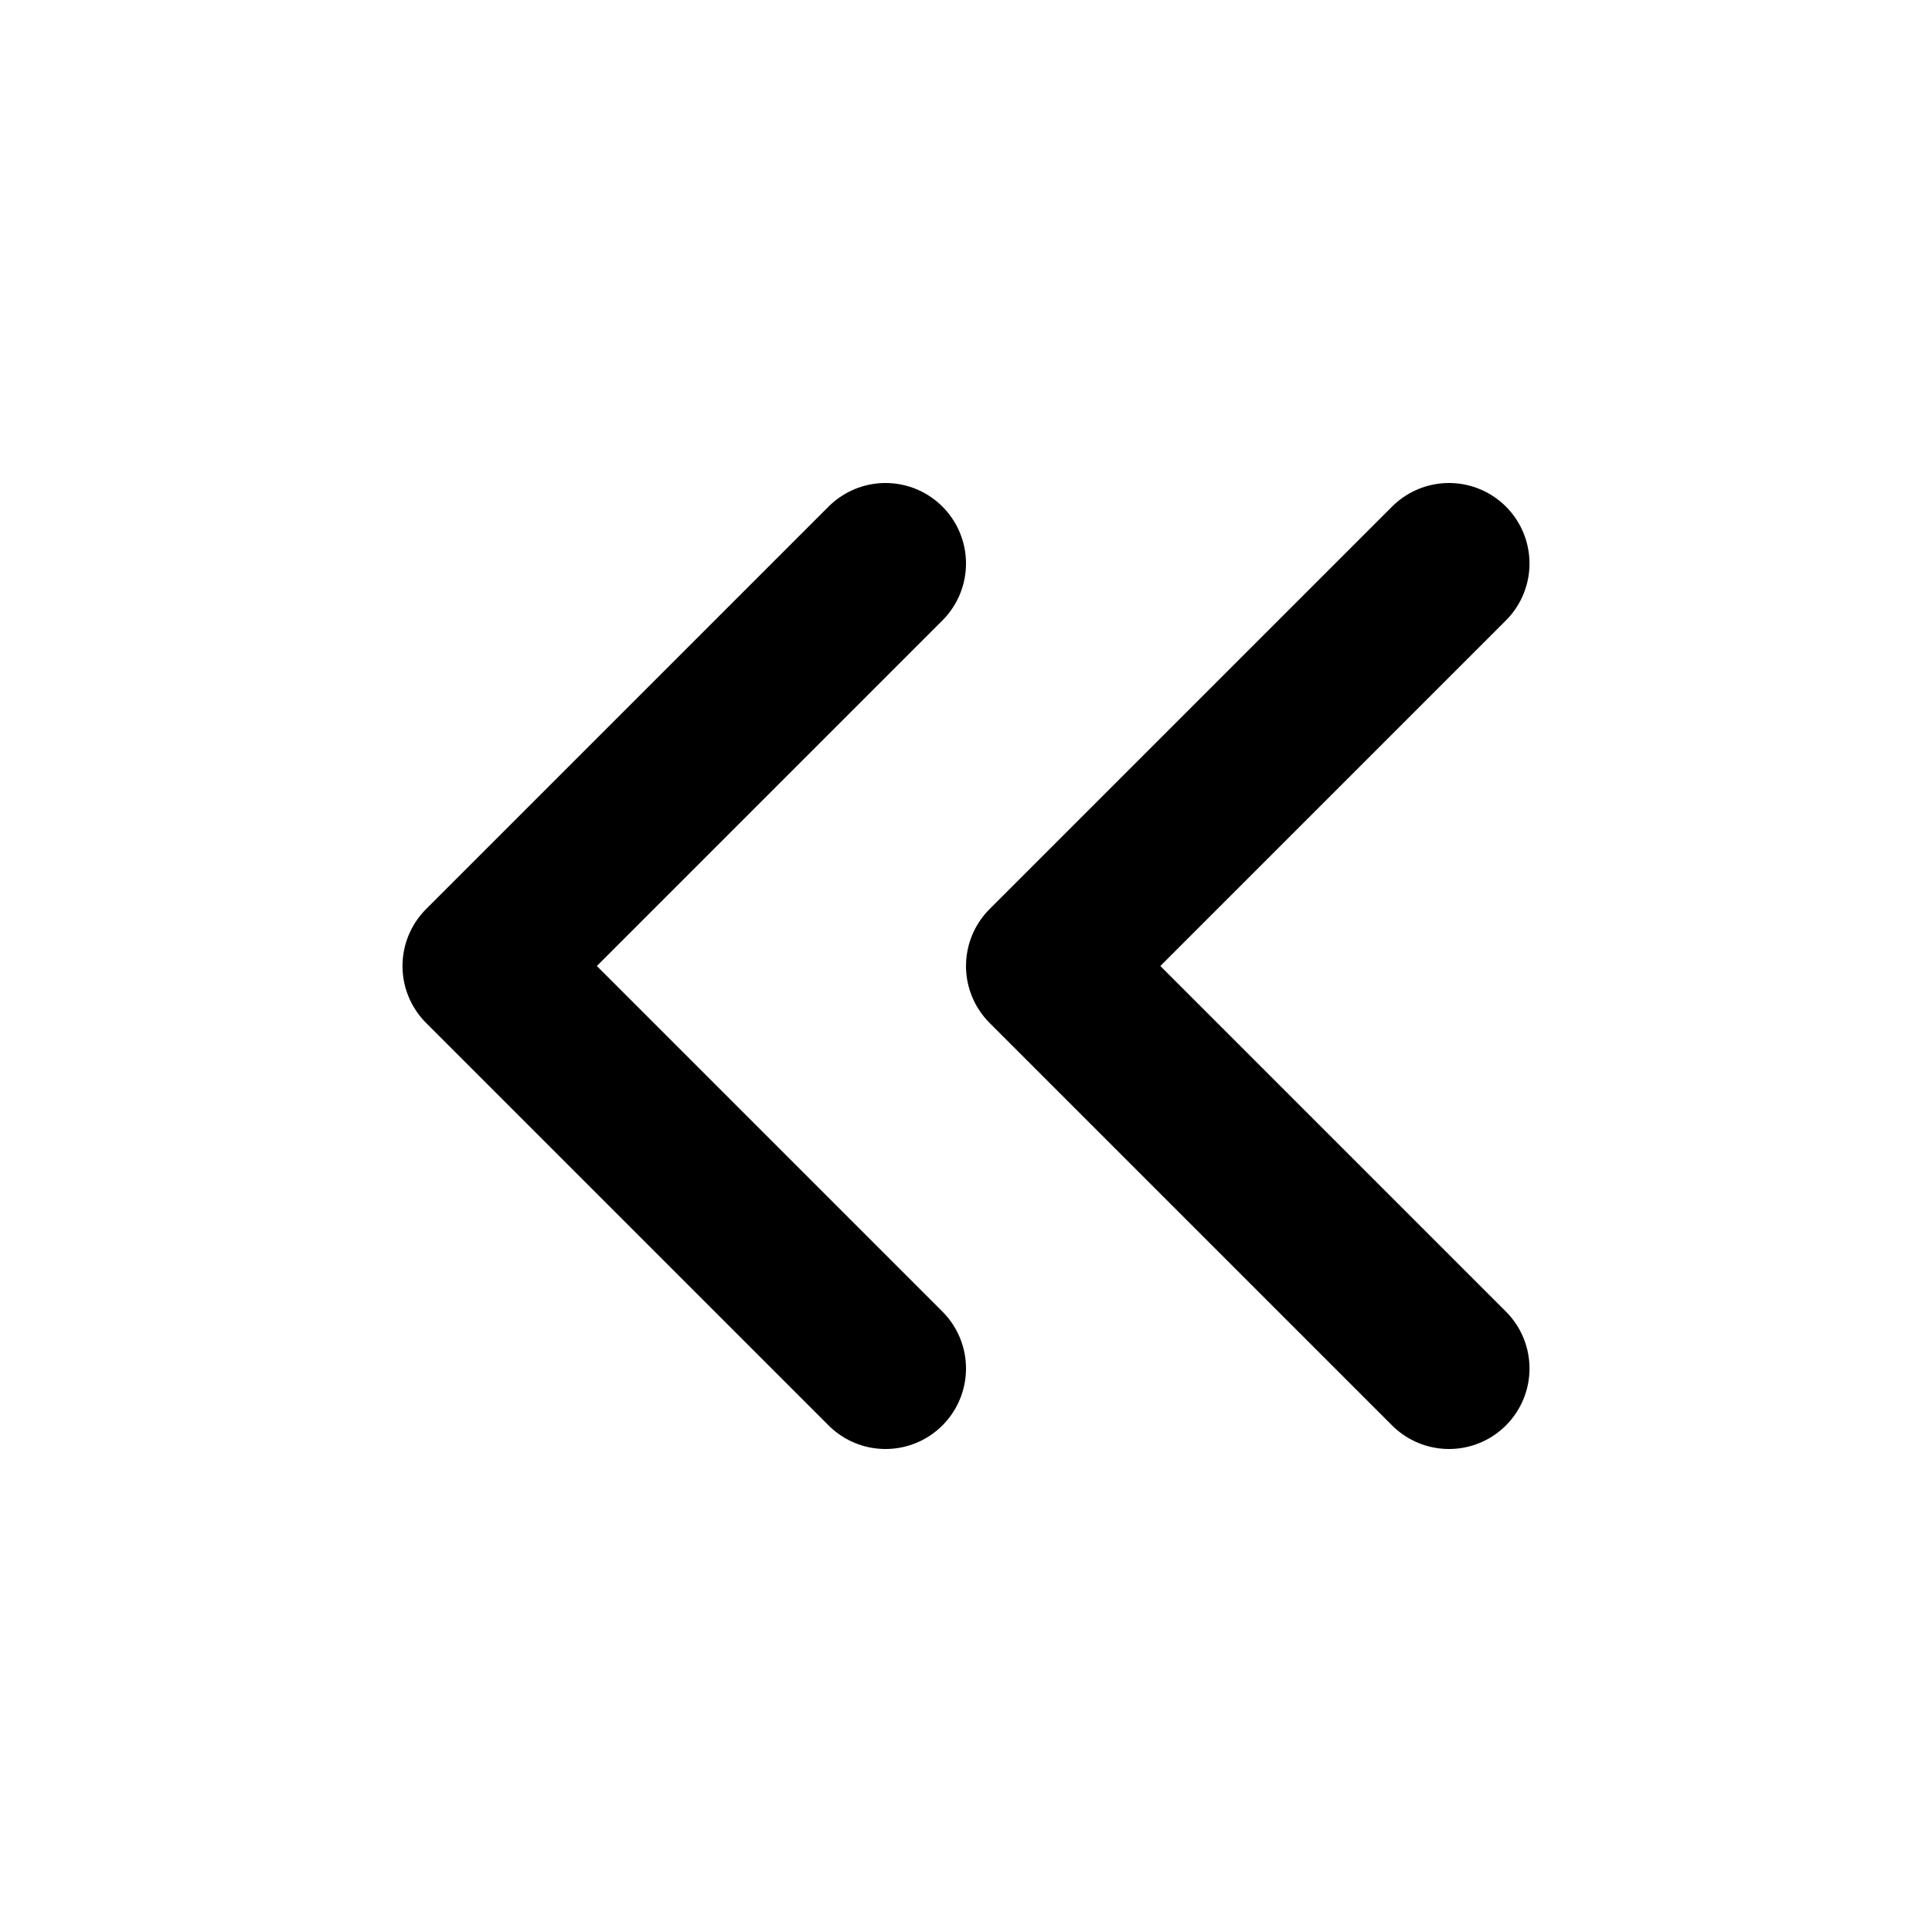
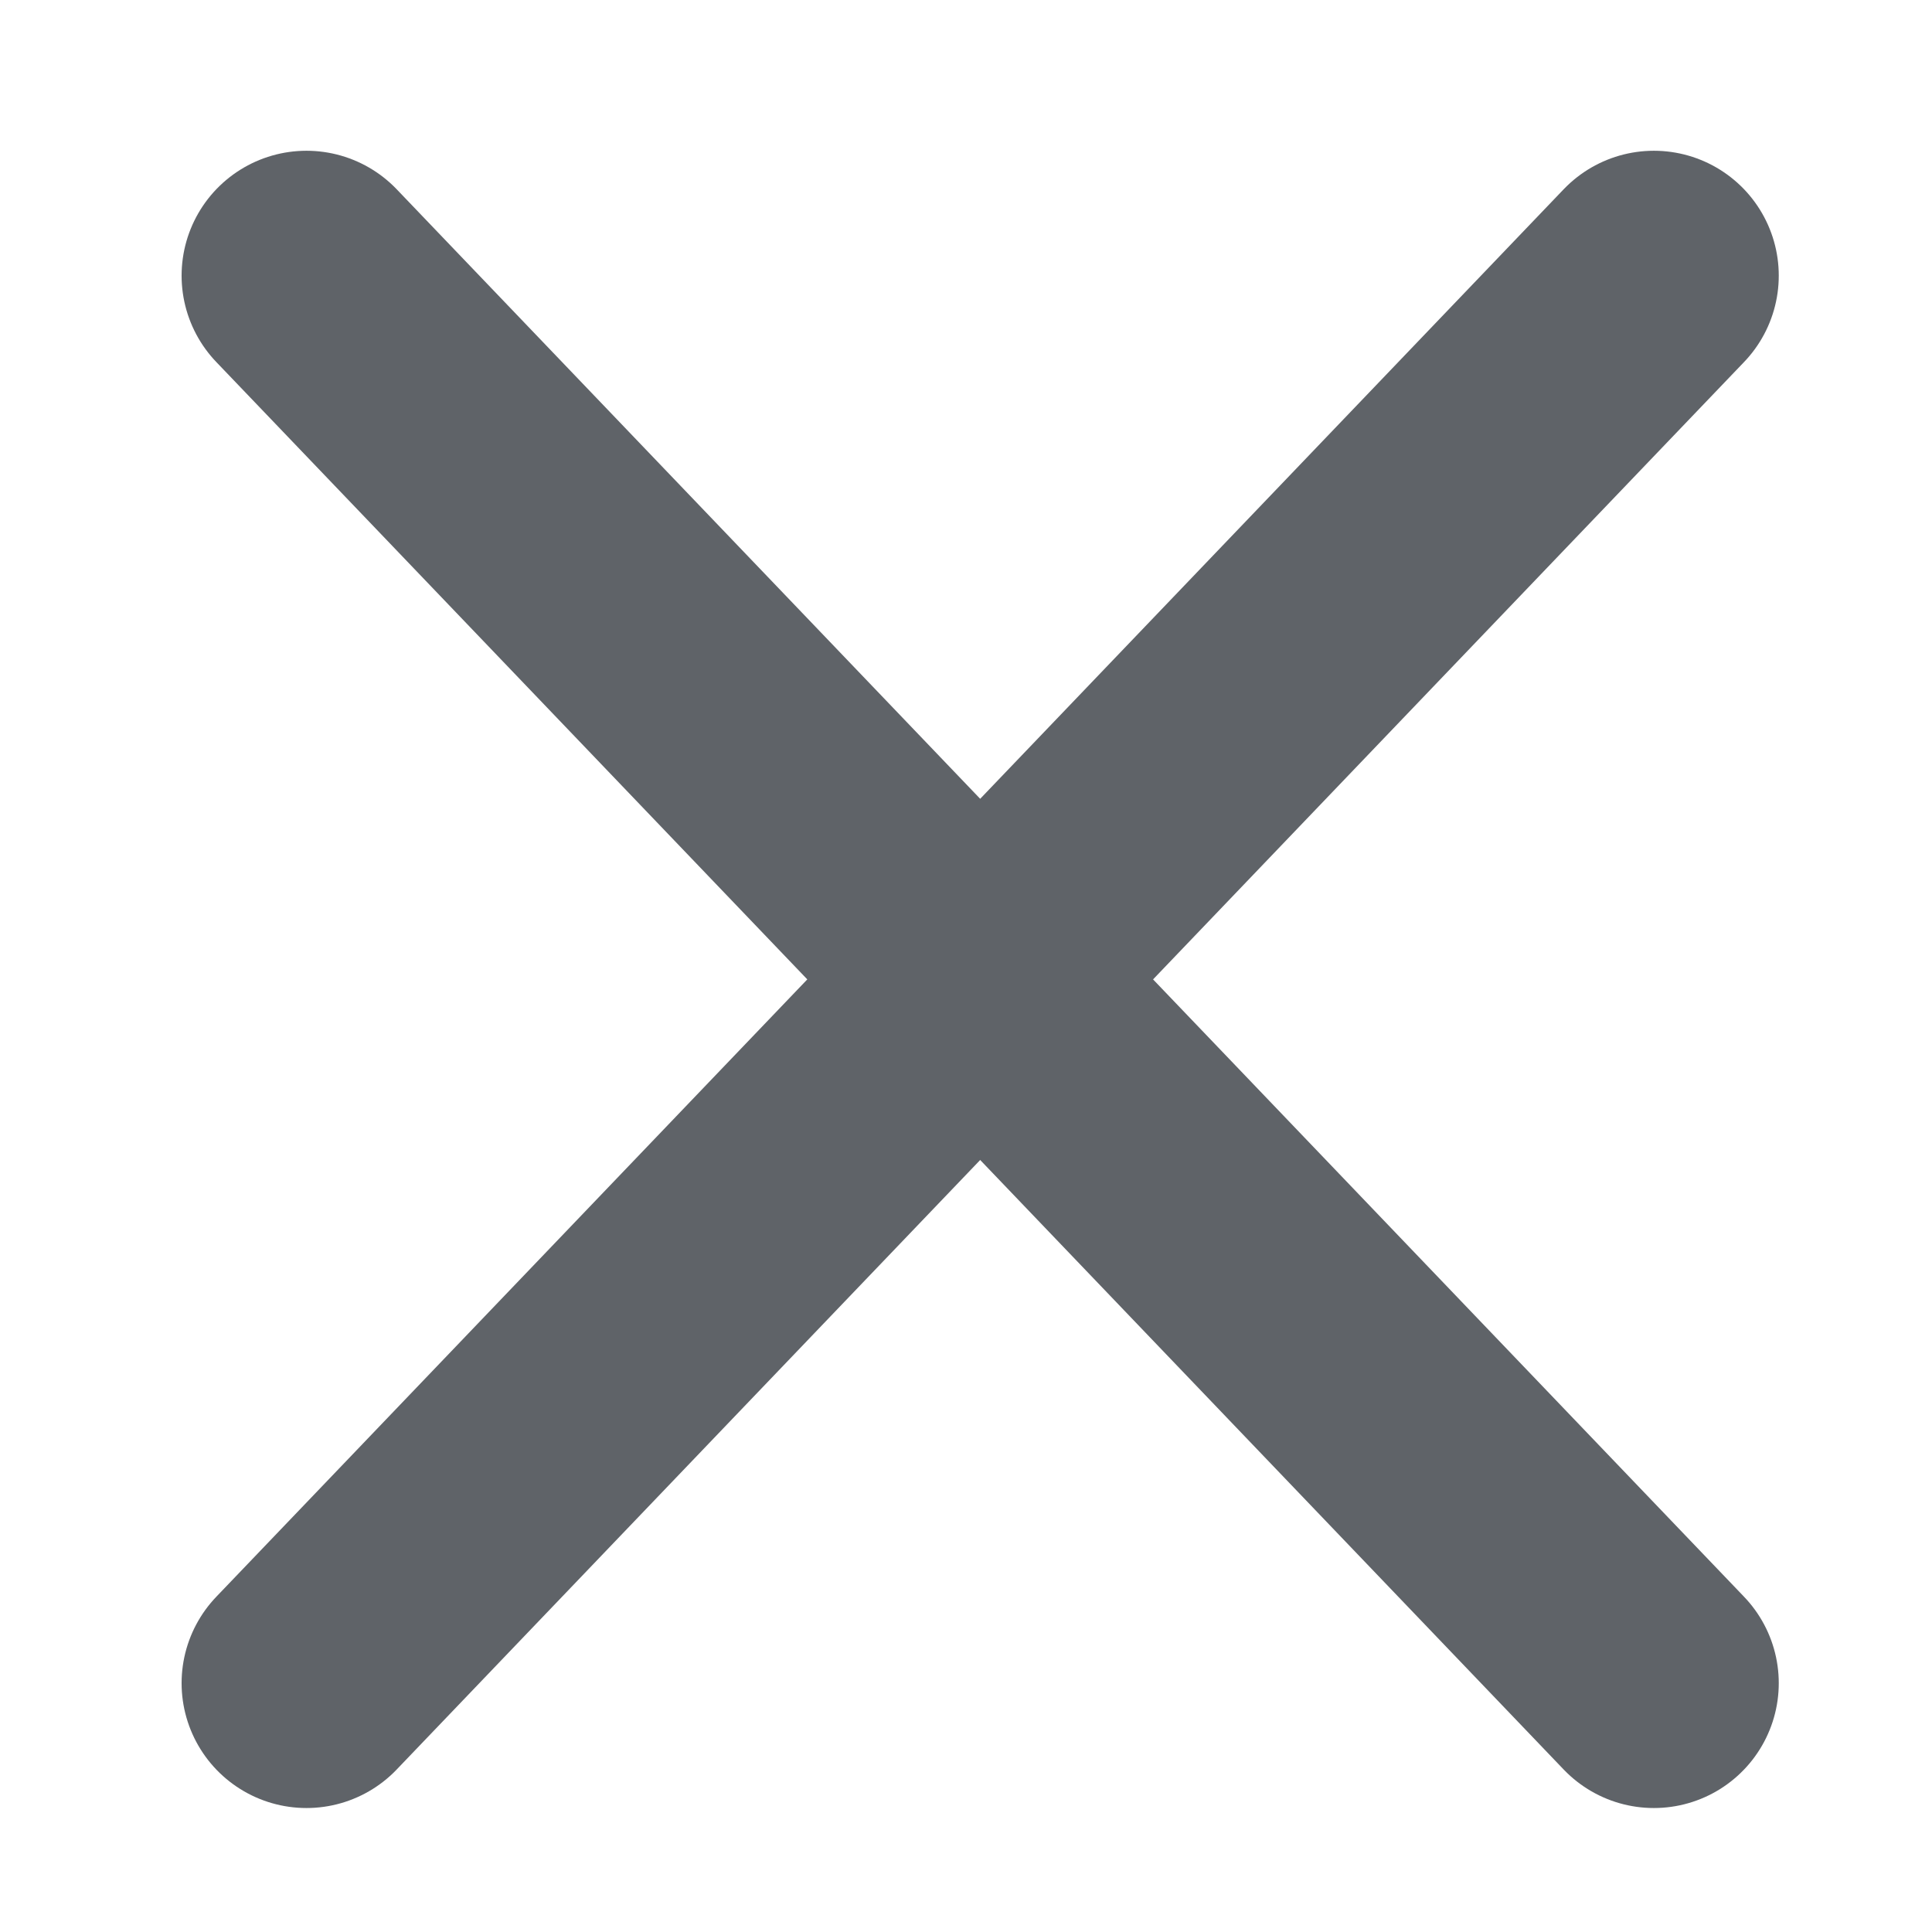
- <svg xmlns="http://www.w3.org/2000/svg" width="24" height="24" viewBox="0 0 24 24" fill="none" stroke="currentColor" stroke-width="2" stroke-linecap="round" stroke-linejoin="round" class="feather feather-chevrons-left">
-   <polyline points="11 17 6 12 11 7" />
-   <polyline points="18 17 13 12 18 7" />
+ <svg xmlns="http://www.w3.org/2000/svg" version="1.1" id="svg2" height="25" width="25">
+   <defs id="defs13" />
+   <g transform="translate(3.966102,3.567797)" id="imagebot_2" label="Layer 1">
+     <path stroke-miterlimit="4" d="M -2.5783352e-4,-0.001 17.435,18.212" id="imagebot_5" style="opacity:1;fill:#5f6368;stroke:#5f6368;stroke-width:3.232;stroke-linecap:round;stroke-miterlimit:4;fill-opacity:1;stroke-opacity:1" />
+     <path stroke-miterlimit="4" d="M -2.5783352e-4,18.212 17.435,-0.001" id="imagebot_4" style="opacity:1;fill:#5f6368;stroke:#5f6368;stroke-width:3.232;stroke-linecap:round;stroke-miterlimit:4;fill-opacity:1;stroke-opacity:1" />
+   </g>
</svg>
